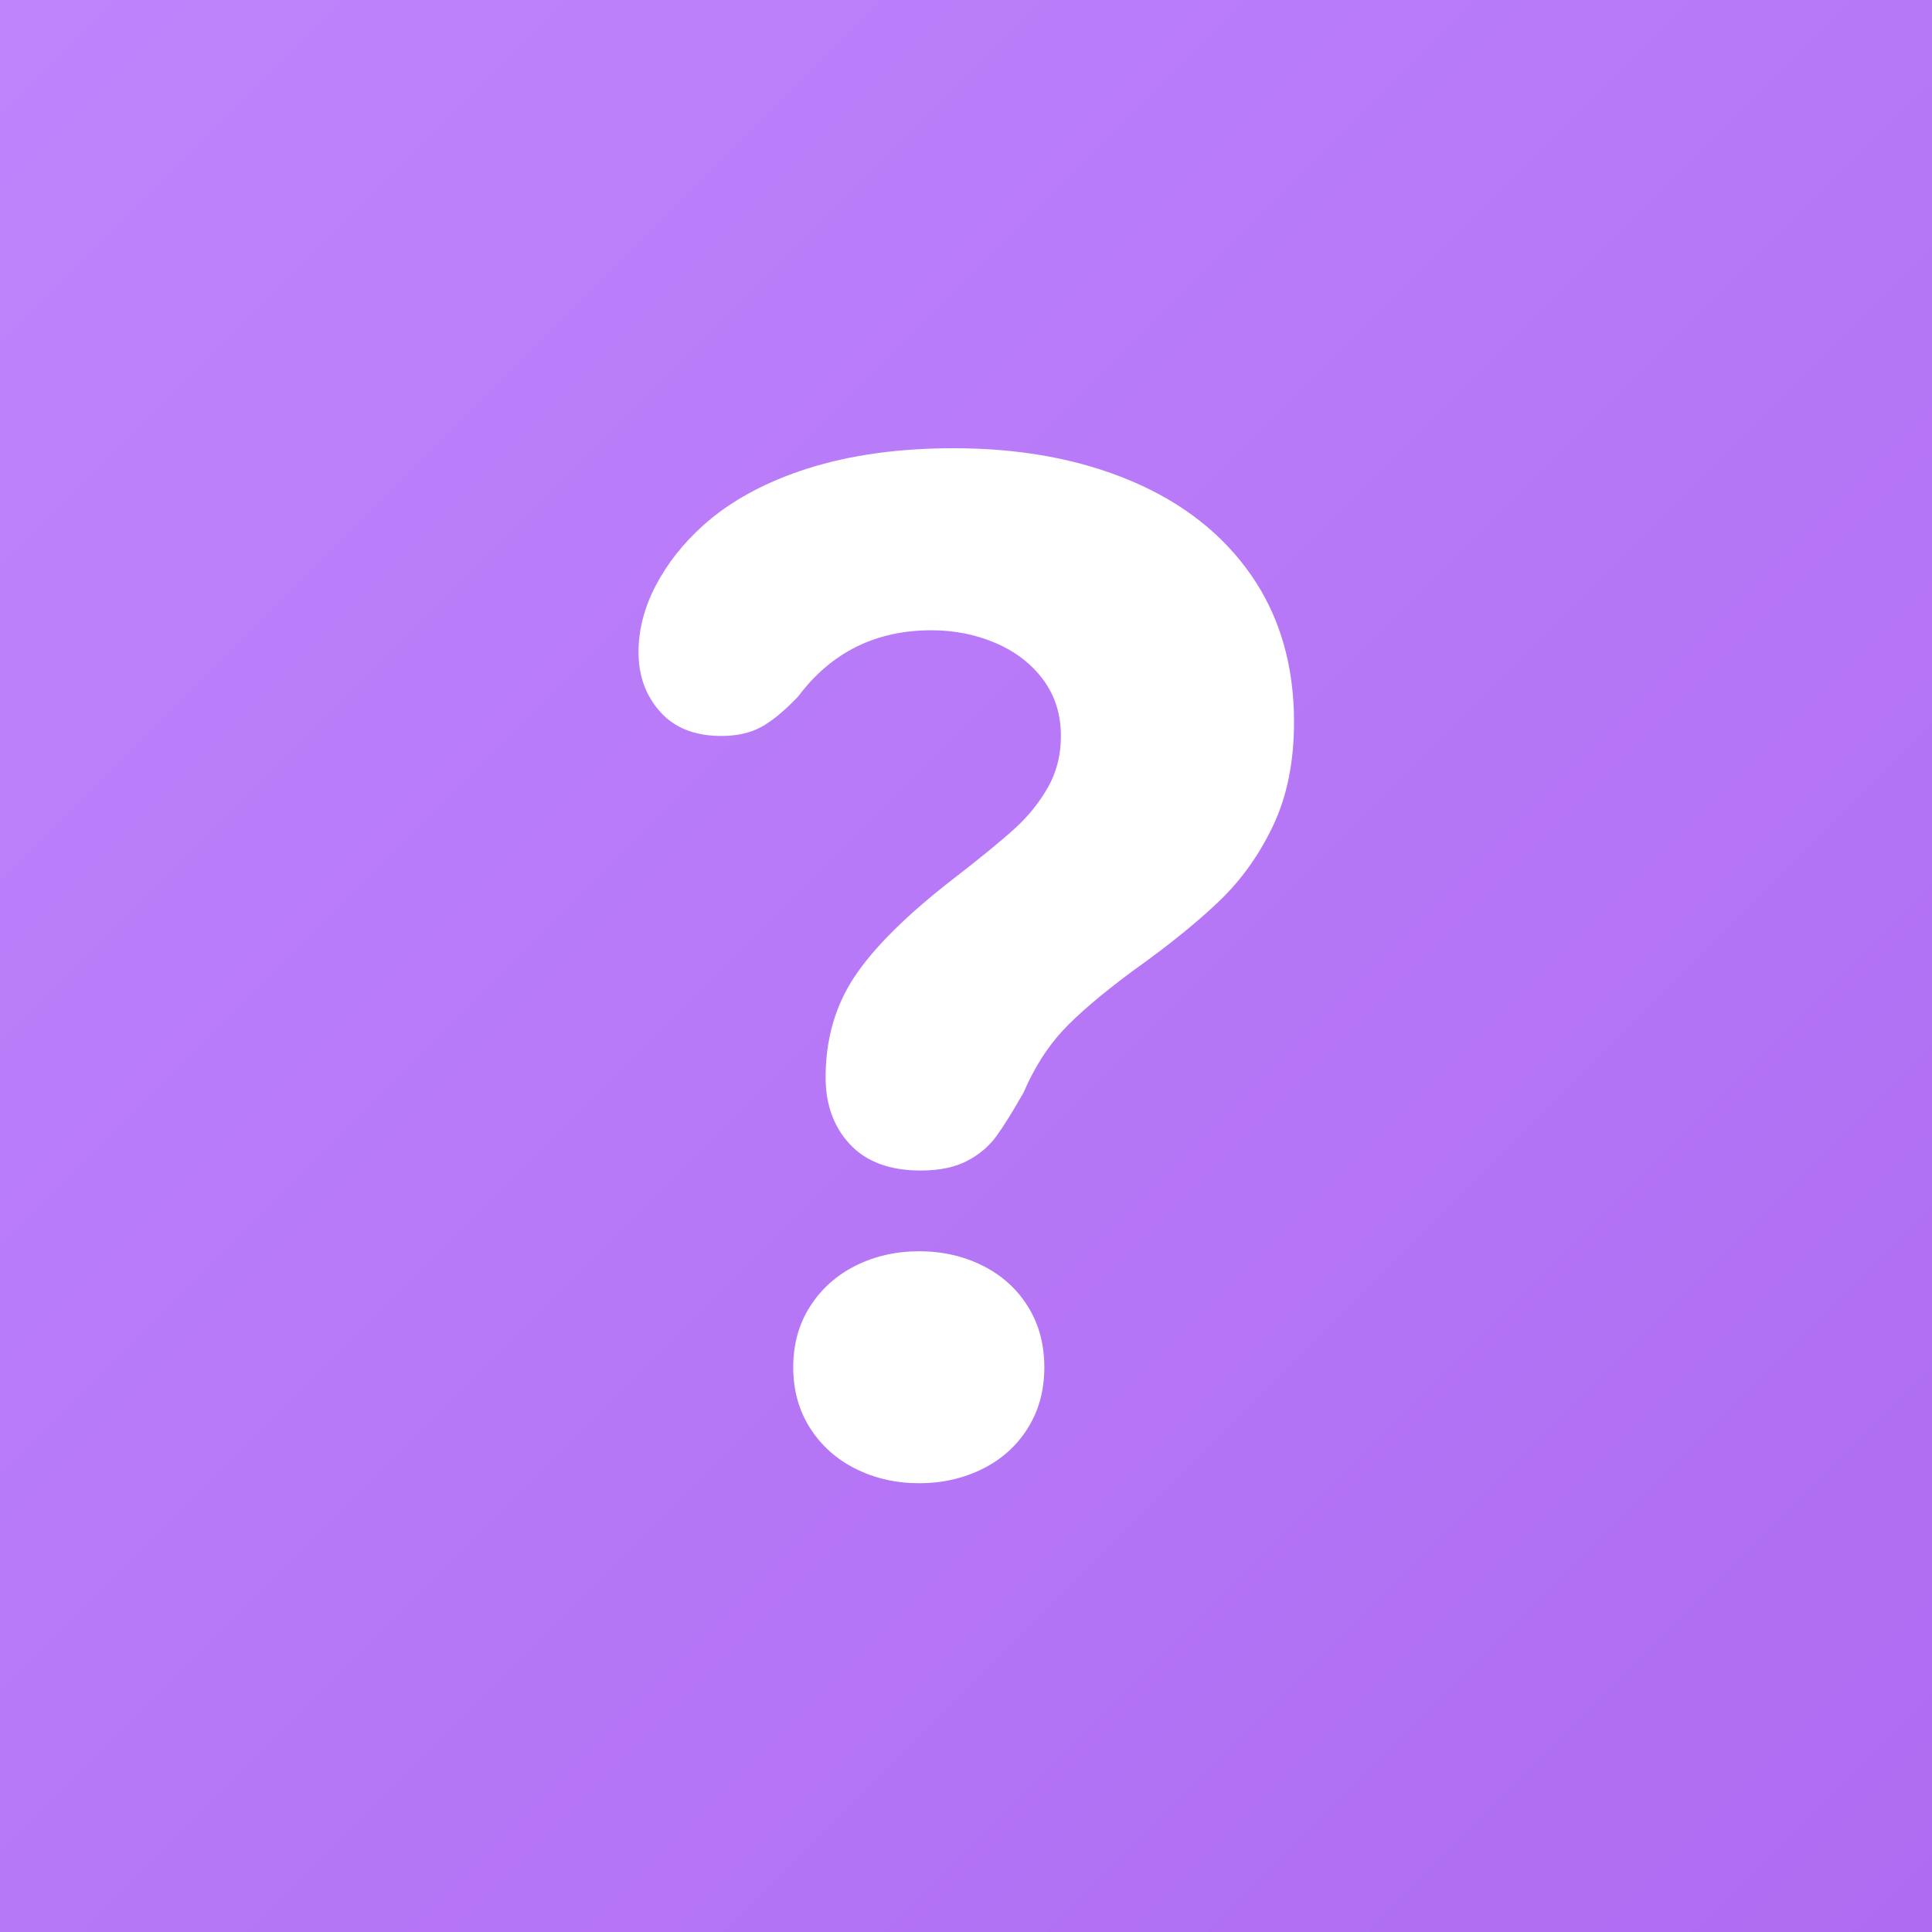
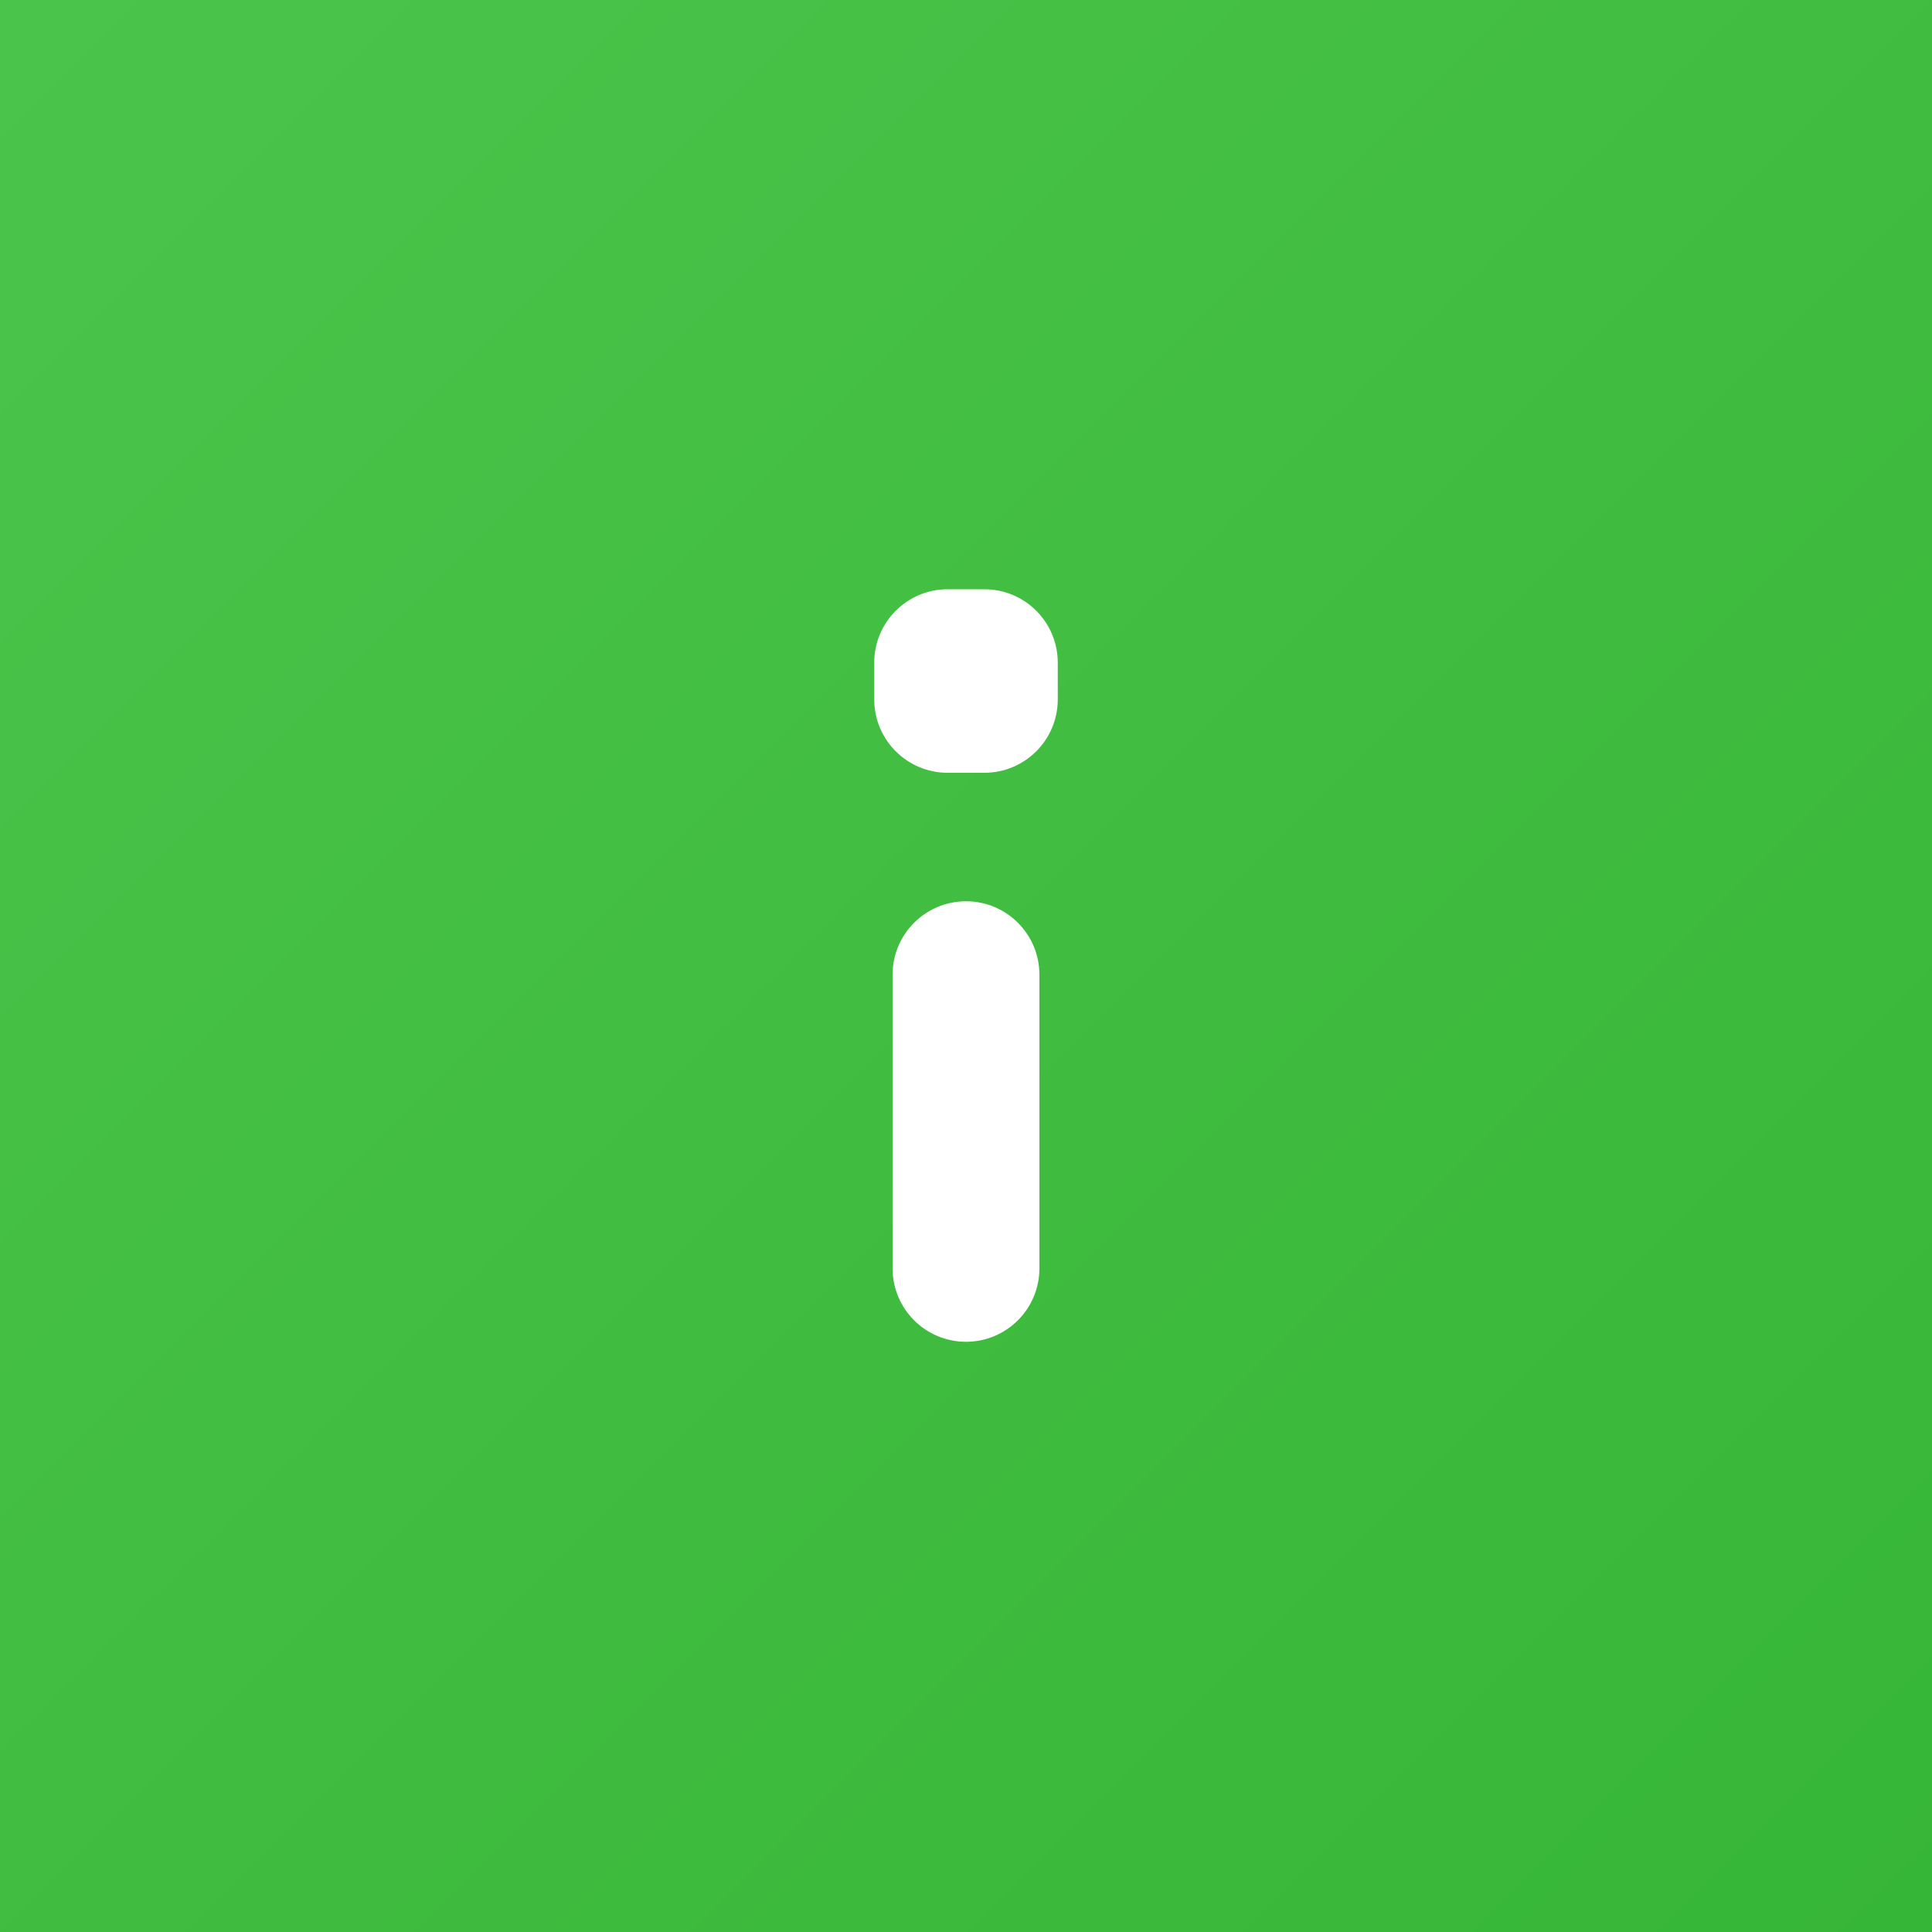
<svg xmlns="http://www.w3.org/2000/svg" width="2000" height="2000" viewBox="0 0 2000 2000" fill="none">
  <rect width="2000" height="2000" fill="url(#paint0_linear)" />
-   <path d="M854.664 1115.21C854.664 1075.7 864.721 1040.87 884.829 1010.74C904.943 980.593 938.836 947.029 986.507 910.05C1015.31 887.757 1036.66 870.279 1050.56 857.614C1064.47 844.95 1075.89 830.771 1084.83 815.064C1093.76 799.357 1098.24 781.629 1098.24 761.871C1098.24 739.582 1092.15 720.206 1079.99 703.741C1067.82 687.278 1051.44 674.613 1030.83 665.748C1010.21 656.882 987.993 652.45 964.157 652.45C906.557 652.45 860.621 675.246 826.357 720.839C812.457 735.53 799.793 746.041 788.371 752.371C776.95 758.707 763.05 761.871 746.657 761.871C719.35 761.871 698.243 753.514 683.346 736.796C668.449 720.079 661 699.562 661 675.246C661 651.943 666.959 628.894 678.876 606.097C690.795 583.301 707.179 562.531 728.036 543.787C756.343 518.458 792.471 498.828 836.414 484.896C880.364 470.966 930.643 464 987.25 464C1056.27 464 1117.48 475.271 1170.86 497.814C1224.24 520.358 1265.71 552.906 1295.25 595.459C1324.8 638.012 1339.57 688.671 1339.57 747.435C1339.57 788.471 1332.37 824.186 1317.97 854.579C1303.57 884.971 1284.82 911.186 1261.74 933.221C1238.64 955.264 1208.97 979.2 1172.72 1005.04C1139.95 1029.35 1115.61 1050.12 1099.73 1067.34C1083.84 1084.56 1070.43 1105.84 1059.5 1131.17C1048.58 1150.42 1039.26 1165.36 1031.57 1176.01C1023.87 1186.64 1013.69 1195.26 1001.03 1201.84C988.364 1208.43 972.35 1211.72 952.986 1211.72C921.207 1211.72 896.871 1202.73 879.993 1184.74C863.107 1166.76 854.664 1143.59 854.664 1115.21V1115.21ZM821.143 1415.36C821.143 1391.56 826.979 1370.54 838.65 1352.3C850.321 1334.06 866.086 1320 885.95 1310.12C905.814 1300.24 927.664 1295.31 951.5 1295.31C975.336 1295.31 997.179 1300.24 1017.04 1310.12C1036.91 1320 1052.55 1334.06 1063.97 1352.3C1075.39 1370.54 1081.1 1391.56 1081.1 1415.36C1081.1 1439.18 1075.39 1460.2 1063.97 1478.44C1052.55 1496.67 1036.91 1510.74 1017.04 1520.61C997.179 1530.49 975.336 1535.43 951.5 1535.43C927.664 1535.43 905.814 1530.49 885.95 1520.61C866.086 1510.74 850.321 1496.67 838.65 1478.44C826.979 1460.2 821.143 1439.18 821.143 1415.36Z" fill="white" />
+   <path d="M923.989 1313V1008.99C923.989 967.018 958.017 932.991 999.992 932.991C1041.97 932.991 1076 967.018 1076 1008.99V1313C1076 1354.97 1041.97 1389 999.992 1389C958.017 1389 923.989 1354.97 923.989 1313ZM905 723.986V686.001C905 644.027 939.028 610 981.003 610H1019C1060.97 610 1095 644.027 1095 686.001V723.986C1095 765.96 1060.97 799.987 1019 799.987H981.003C939.028 799.987 905 765.96 905 723.986Z" fill="white" />
  <defs>
    <linearGradient id="paint0_linear" x1="0" y1="0" x2="2000" y2="2000" gradientUnits="userSpaceOnUse">
-       <stop stop-color="#BF84FC" />
-       <stop offset="1" stop-color="#AE6CF2" />
+       <stop stop-color="#4BC44B" />
+       <stop offset="1" stop-color="#36B636" />
    </linearGradient>
  </defs>
</svg>
